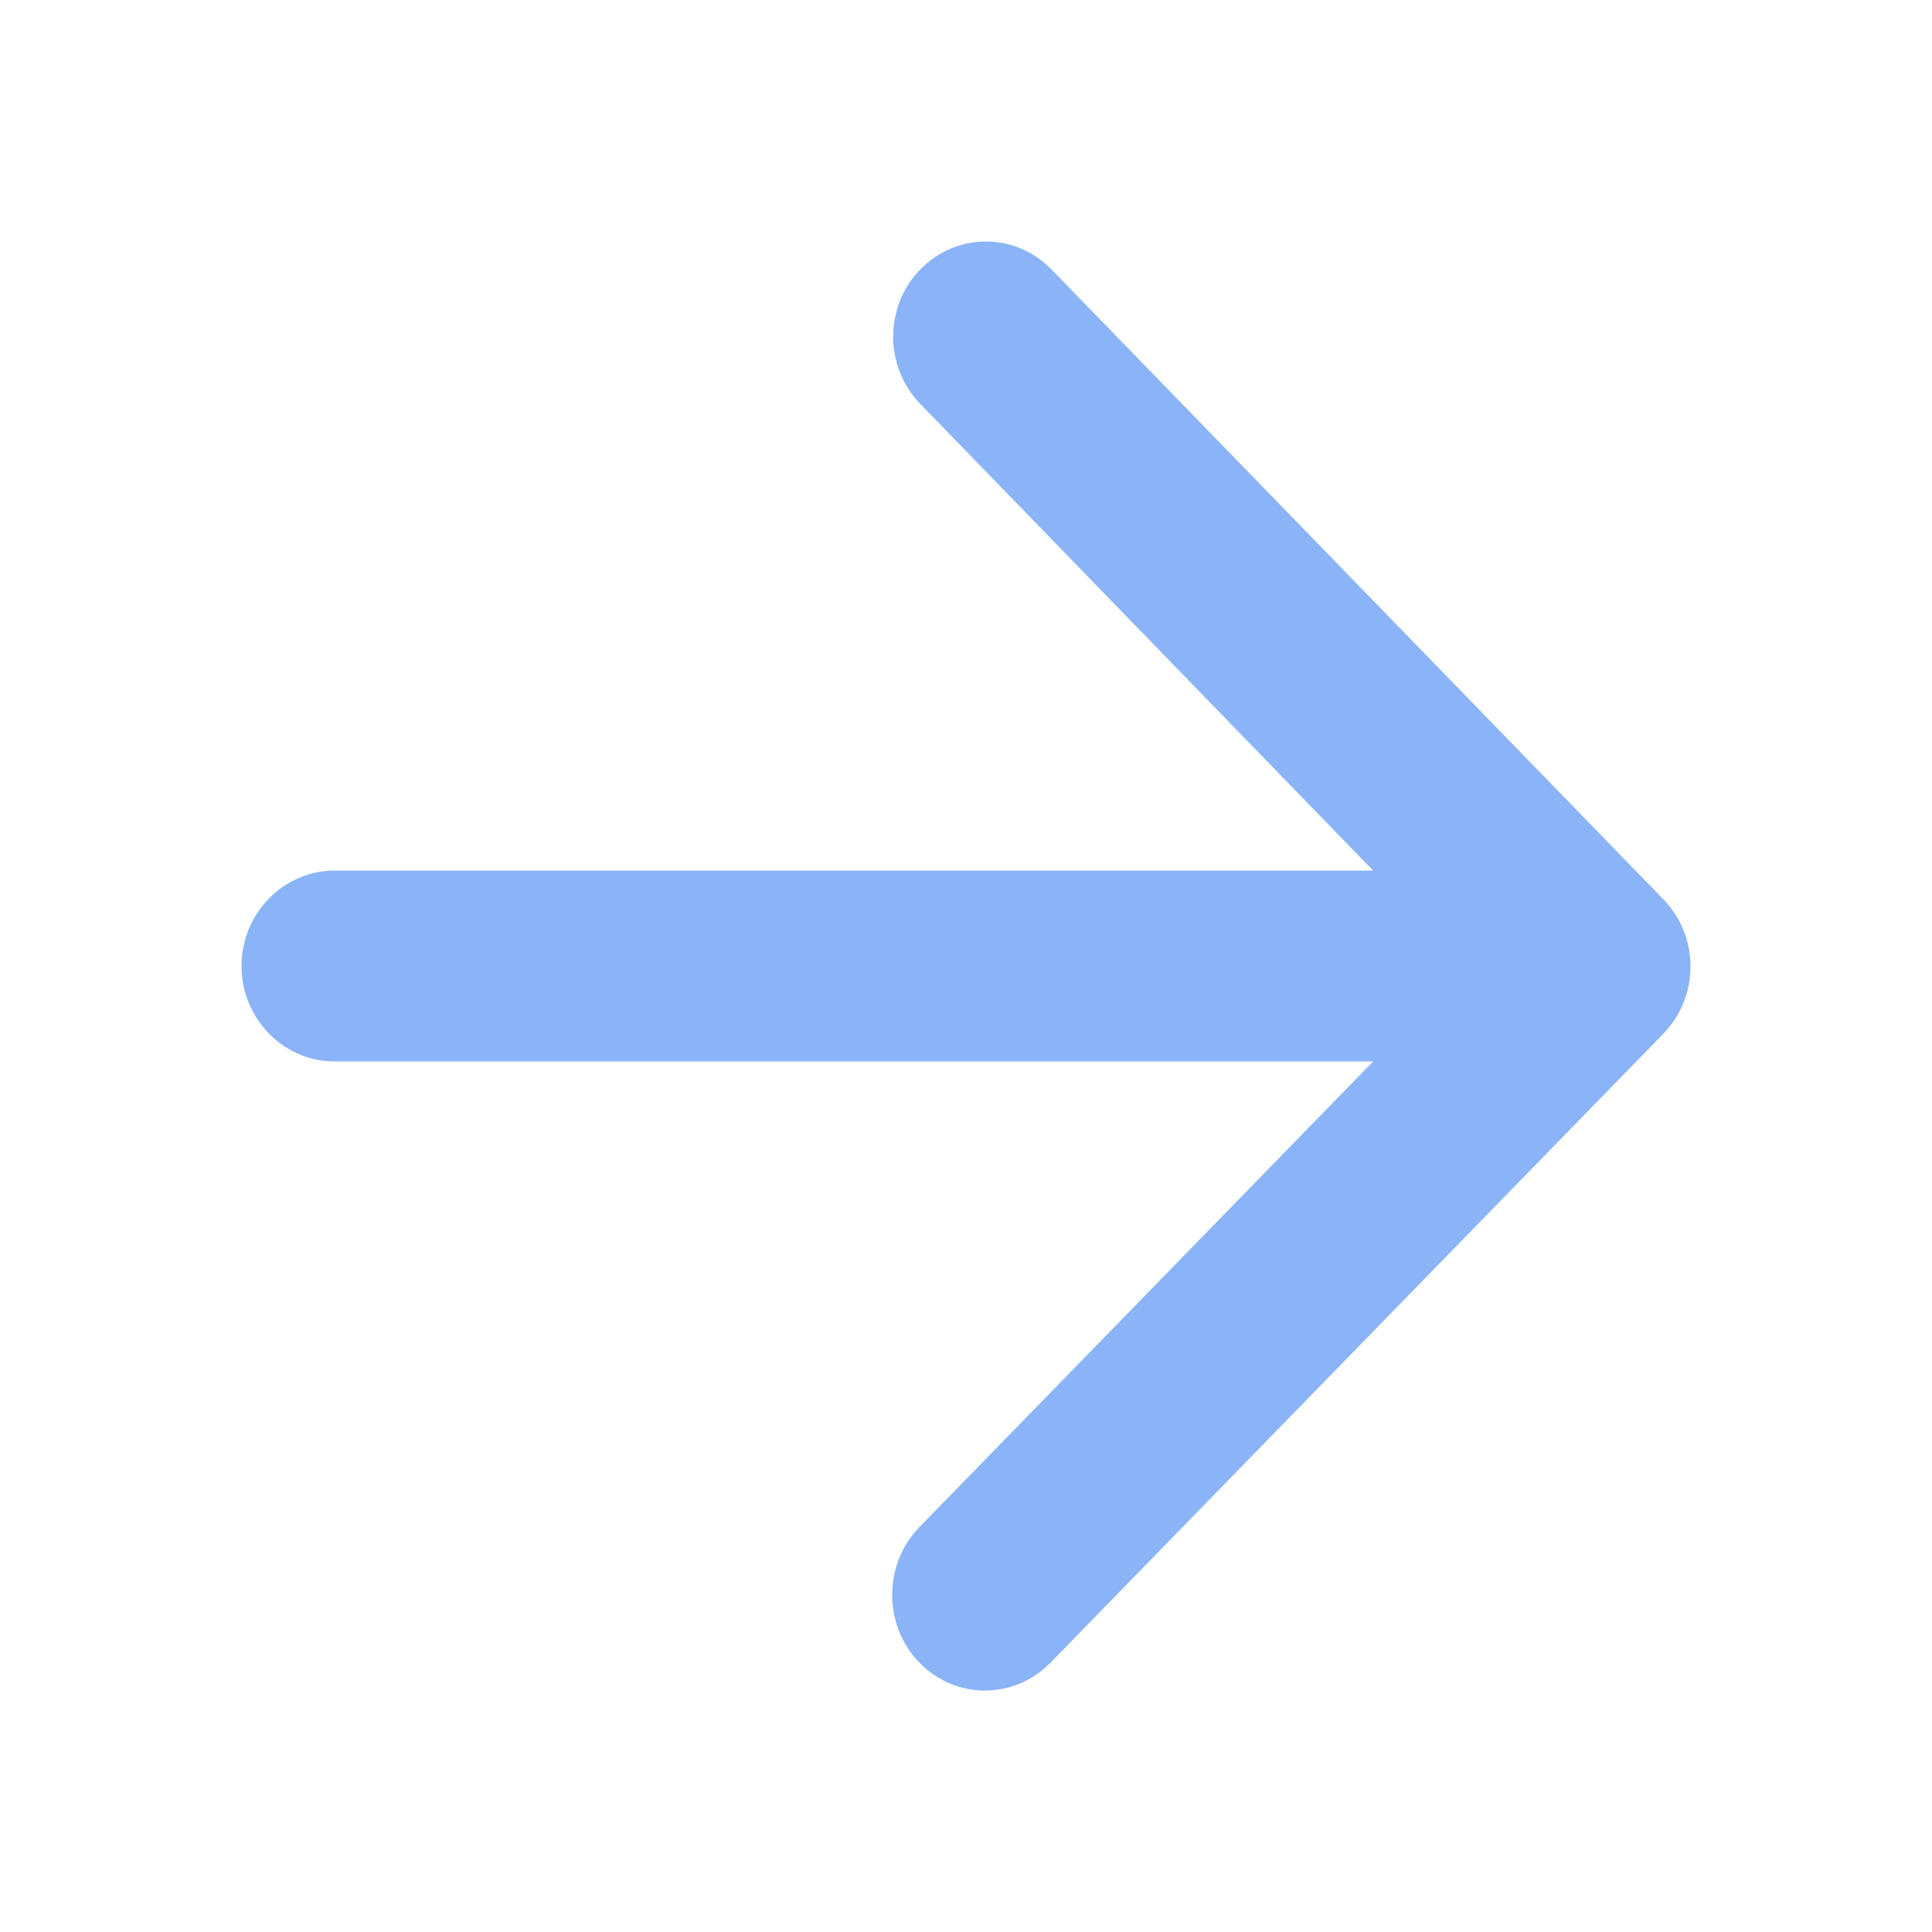
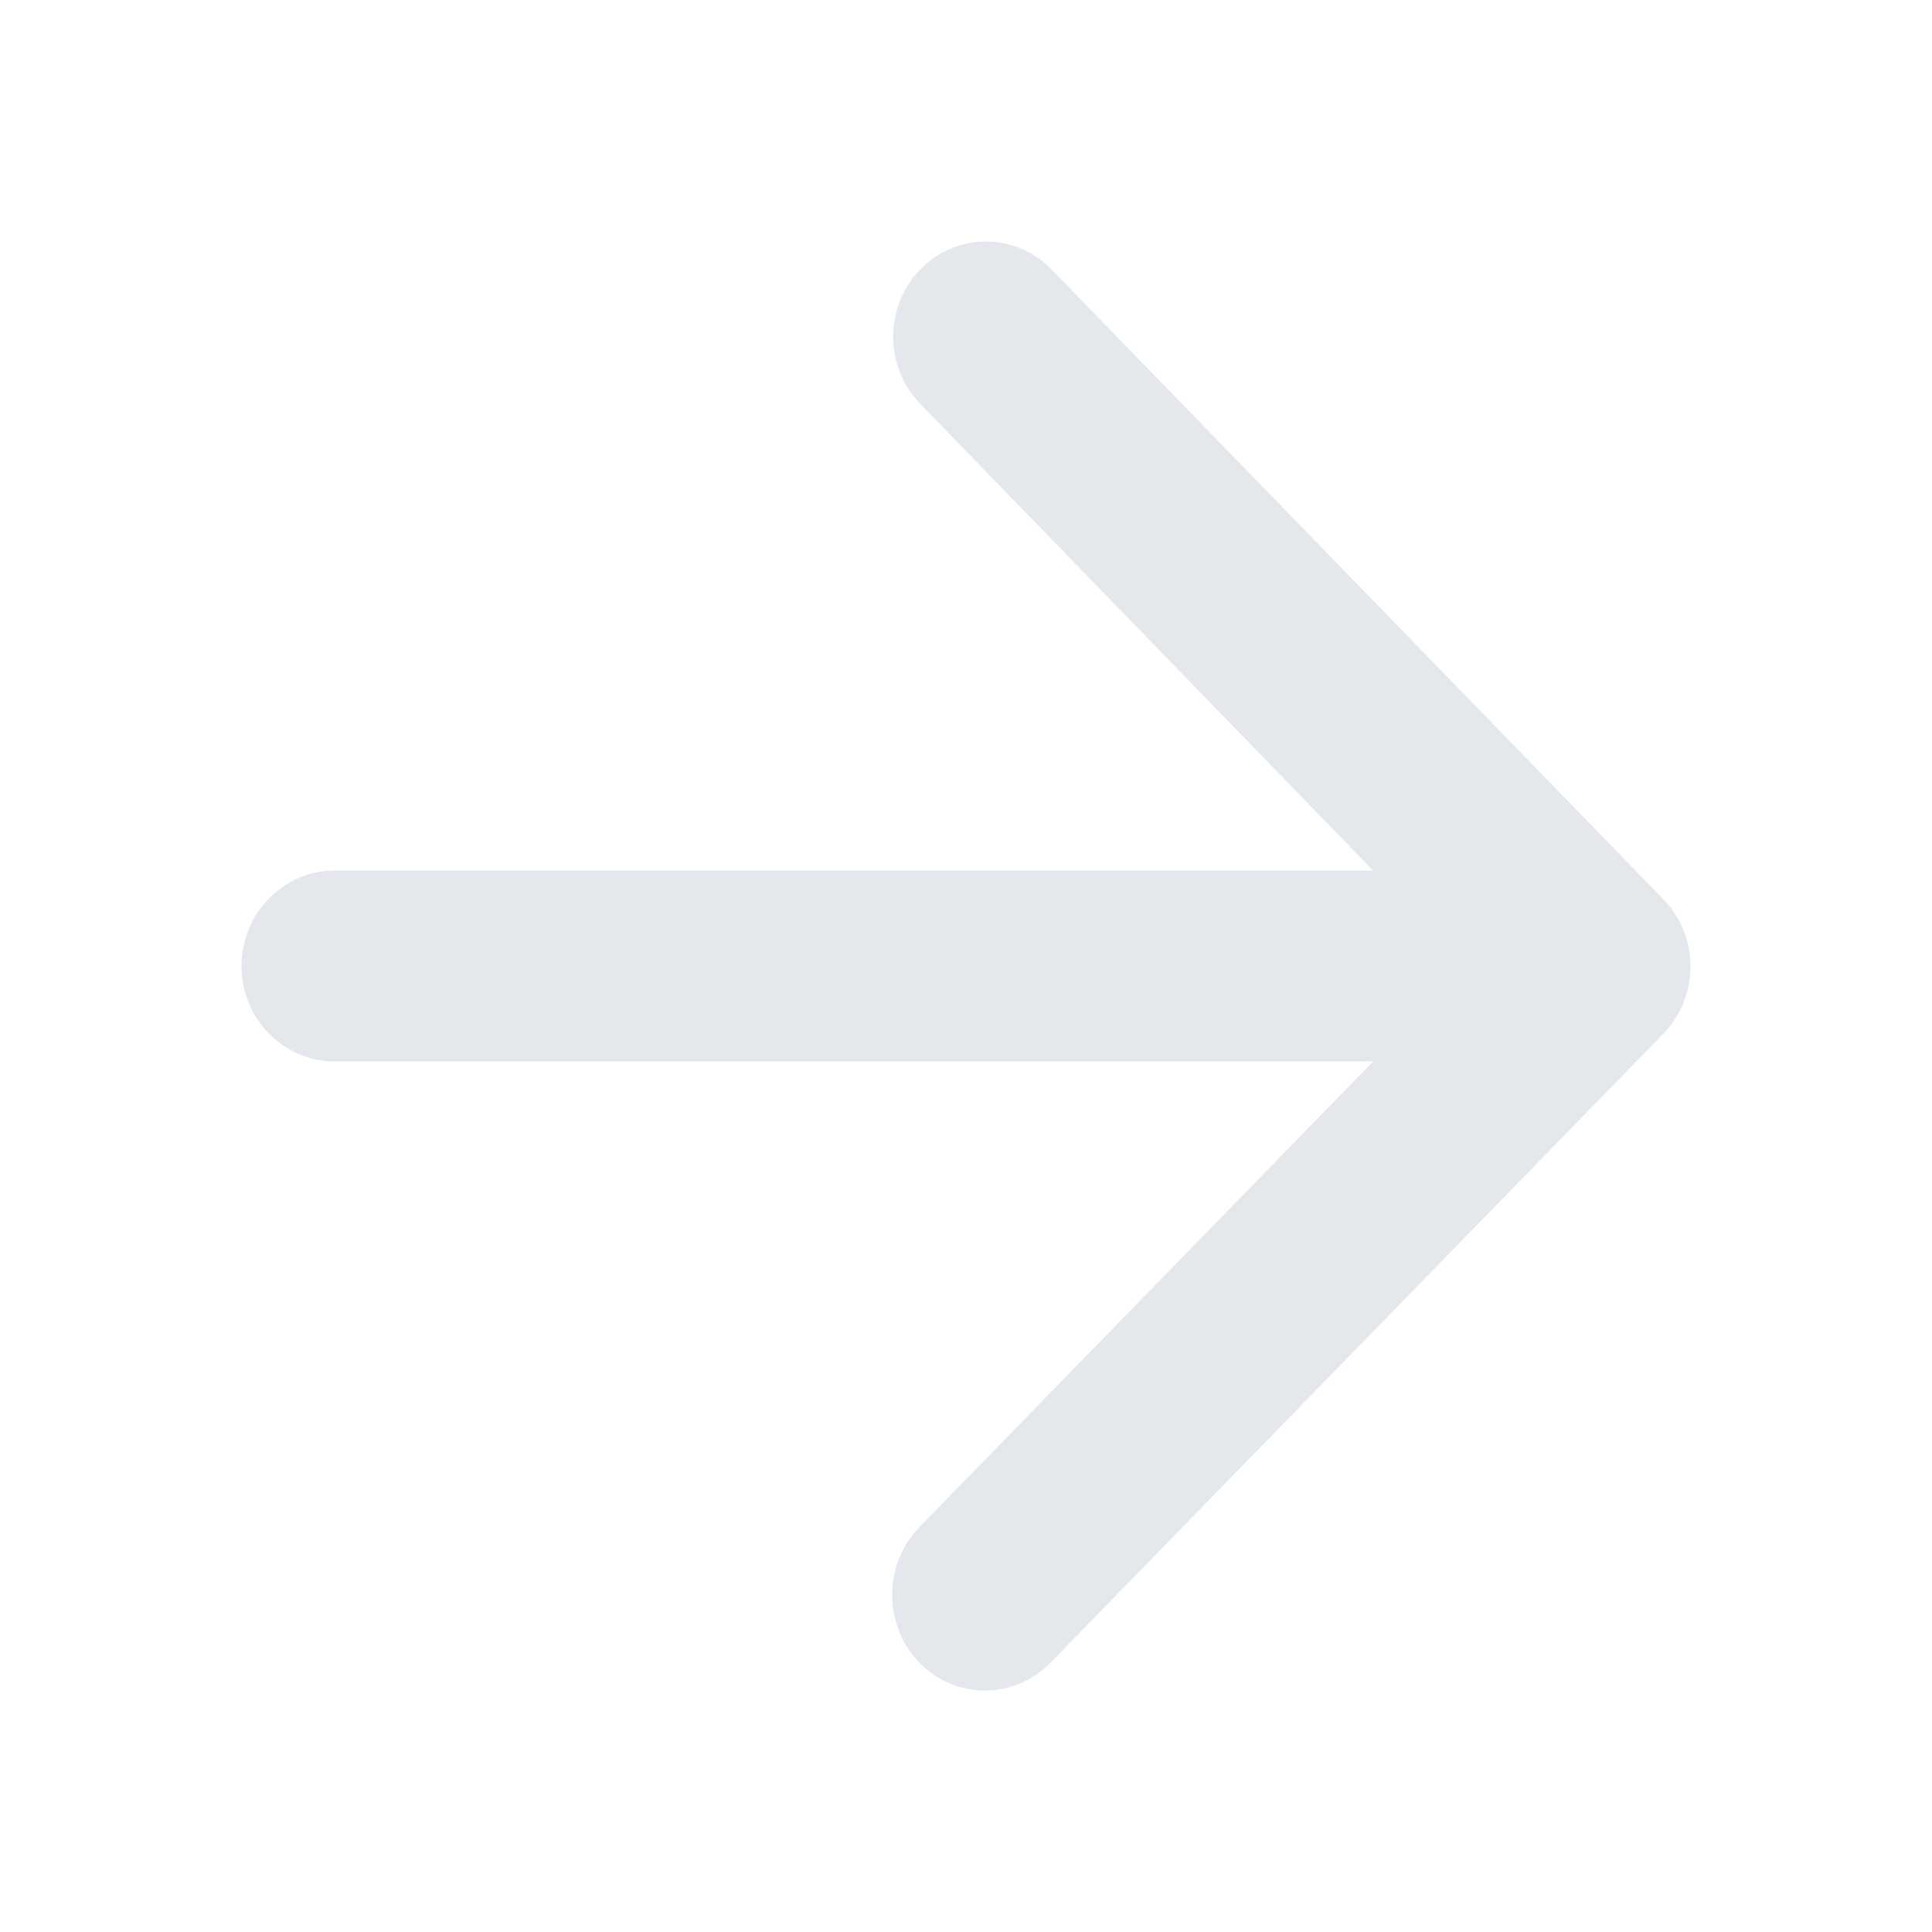
<svg xmlns="http://www.w3.org/2000/svg" width="48" height="48" viewBox="0 0 48 48" version="1.1" id="svg4">
  <defs id="defs8" />
-   <path d="M 8.31,26.371 H 34.116 L 22.842,37.941 c -0.901,0.925 -0.901,2.442 0,3.367 a 2.301,2.361 0 0 0 3.258,0 L 41.324,25.684 a 2.301,2.361 0 0 0 0,-3.343 L 26.123,6.693 A 2.303,2.364 0 1 0 22.865,10.036 L 34.116,21.63 H 8.31 c -1.271,0 -2.31,1.067 -2.31,2.371 0,1.304 1.04,2.371 2.31,2.371 z" id="path2" style="stroke-width:2.34;stroke:none;fill:#8ab4f7;fill-opacity:1" />
+   <path d="M 8.31,26.371 H 34.116 L 22.842,37.941 c -0.901,0.925 -0.901,2.442 0,3.367 a 2.301,2.361 0 0 0 3.258,0 L 41.324,25.684 a 2.301,2.361 0 0 0 0,-3.343 L 26.123,6.693 A 2.303,2.364 0 1 0 22.865,10.036 L 34.116,21.63 H 8.31 c -1.271,0 -2.31,1.067 -2.31,2.371 0,1.304 1.04,2.371 2.31,2.371 z" id="path2" style="stroke-width:2.34;stroke:none;fill:#e4e7eb;fill-opacity:1" />
</svg>
